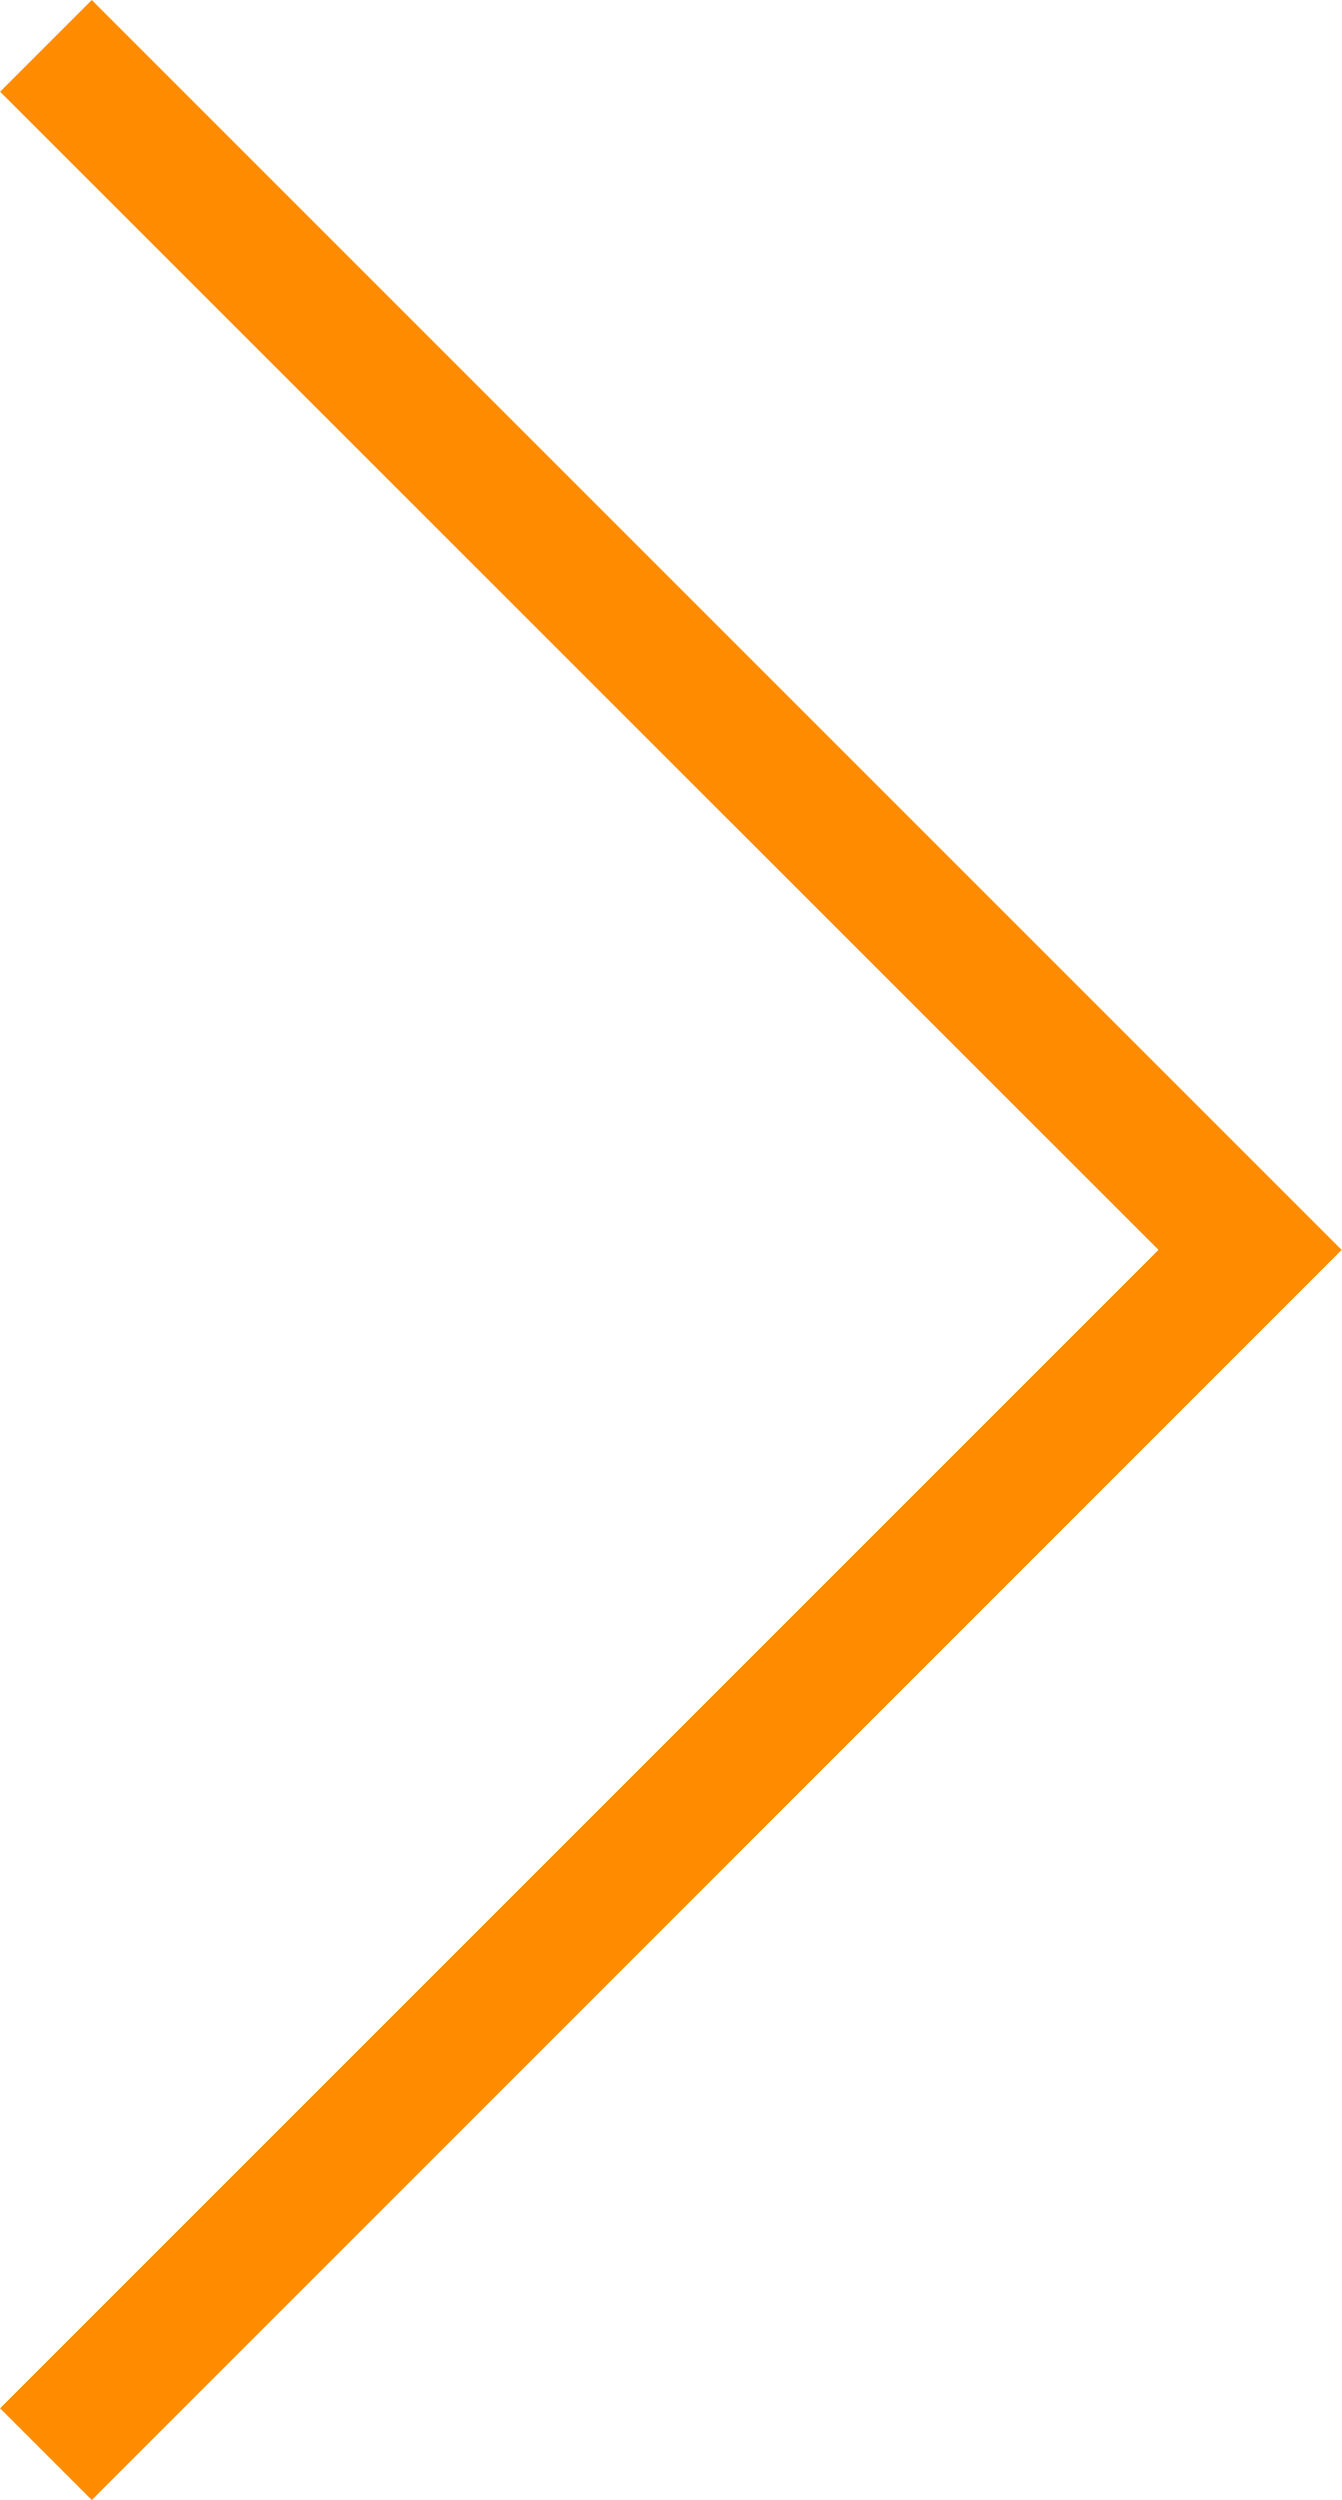
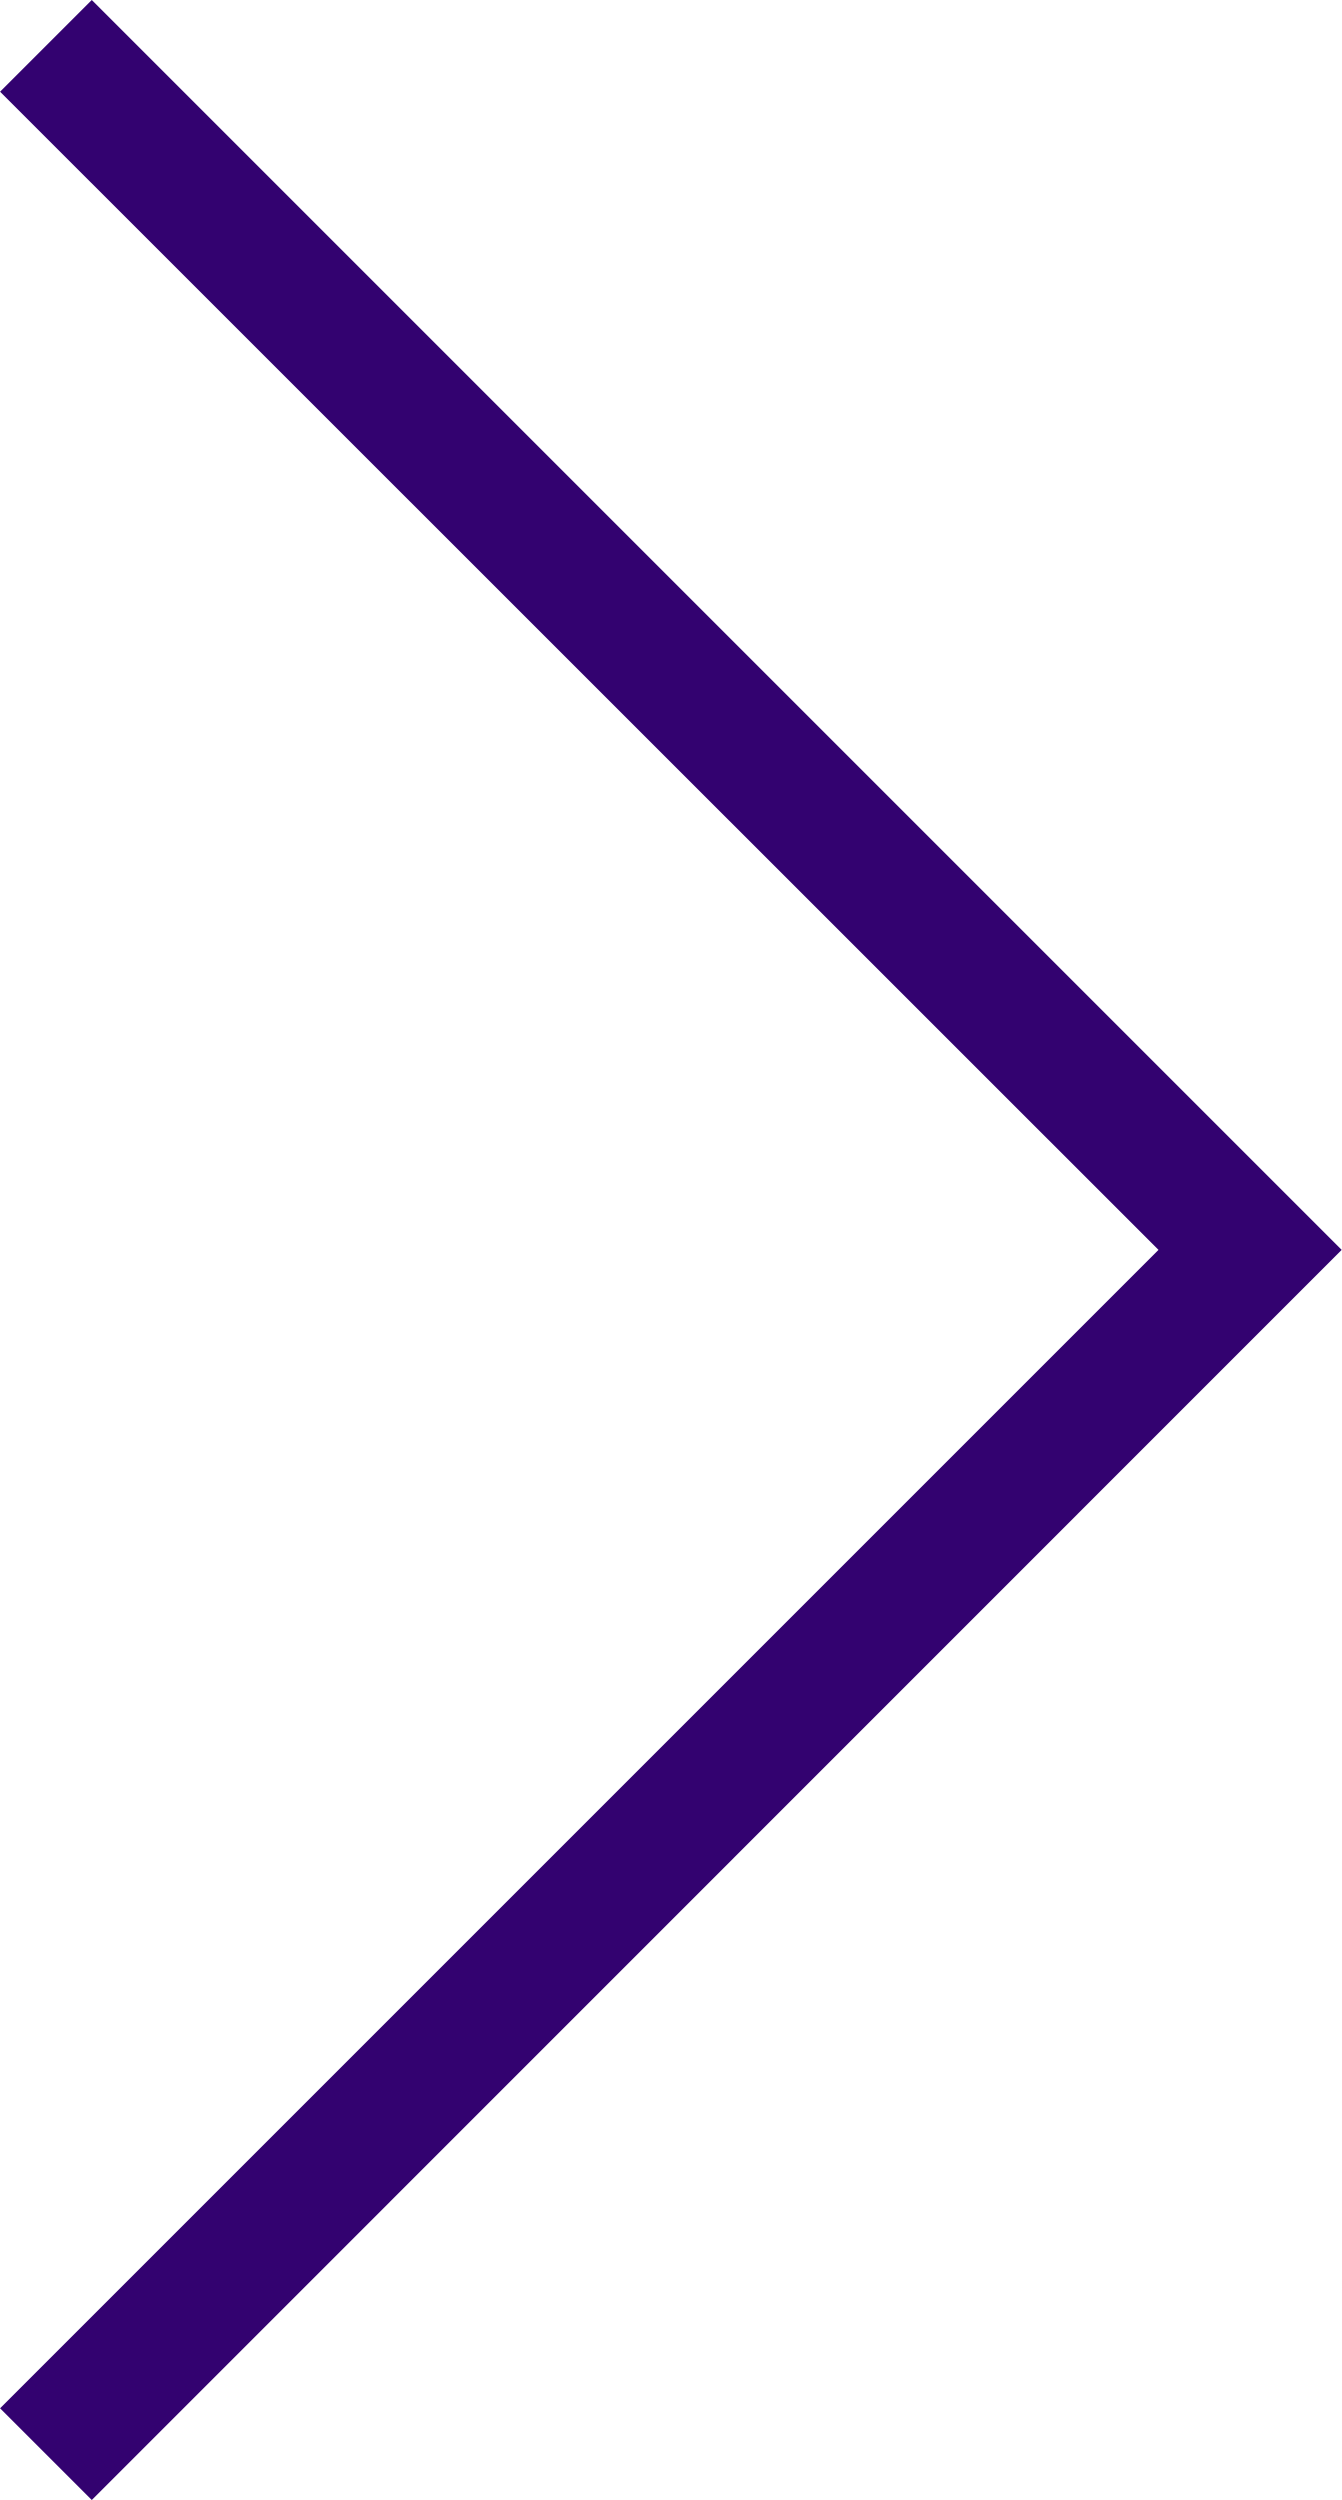
<svg xmlns="http://www.w3.org/2000/svg" width="38.97mm" height="72.61mm" viewBox="0 0 110.45 205.82">
  <defs>
-     <style>.a{fill:#ff8c00;}</style>
+     <style>.a{fill:#330270;}</style>
  </defs>
  <polygon class="a" points="0 198.27 95.37 102.9 0 7.55 7.55 0 110.45 102.9 7.55 205.82 0 198.27" />
</svg>
